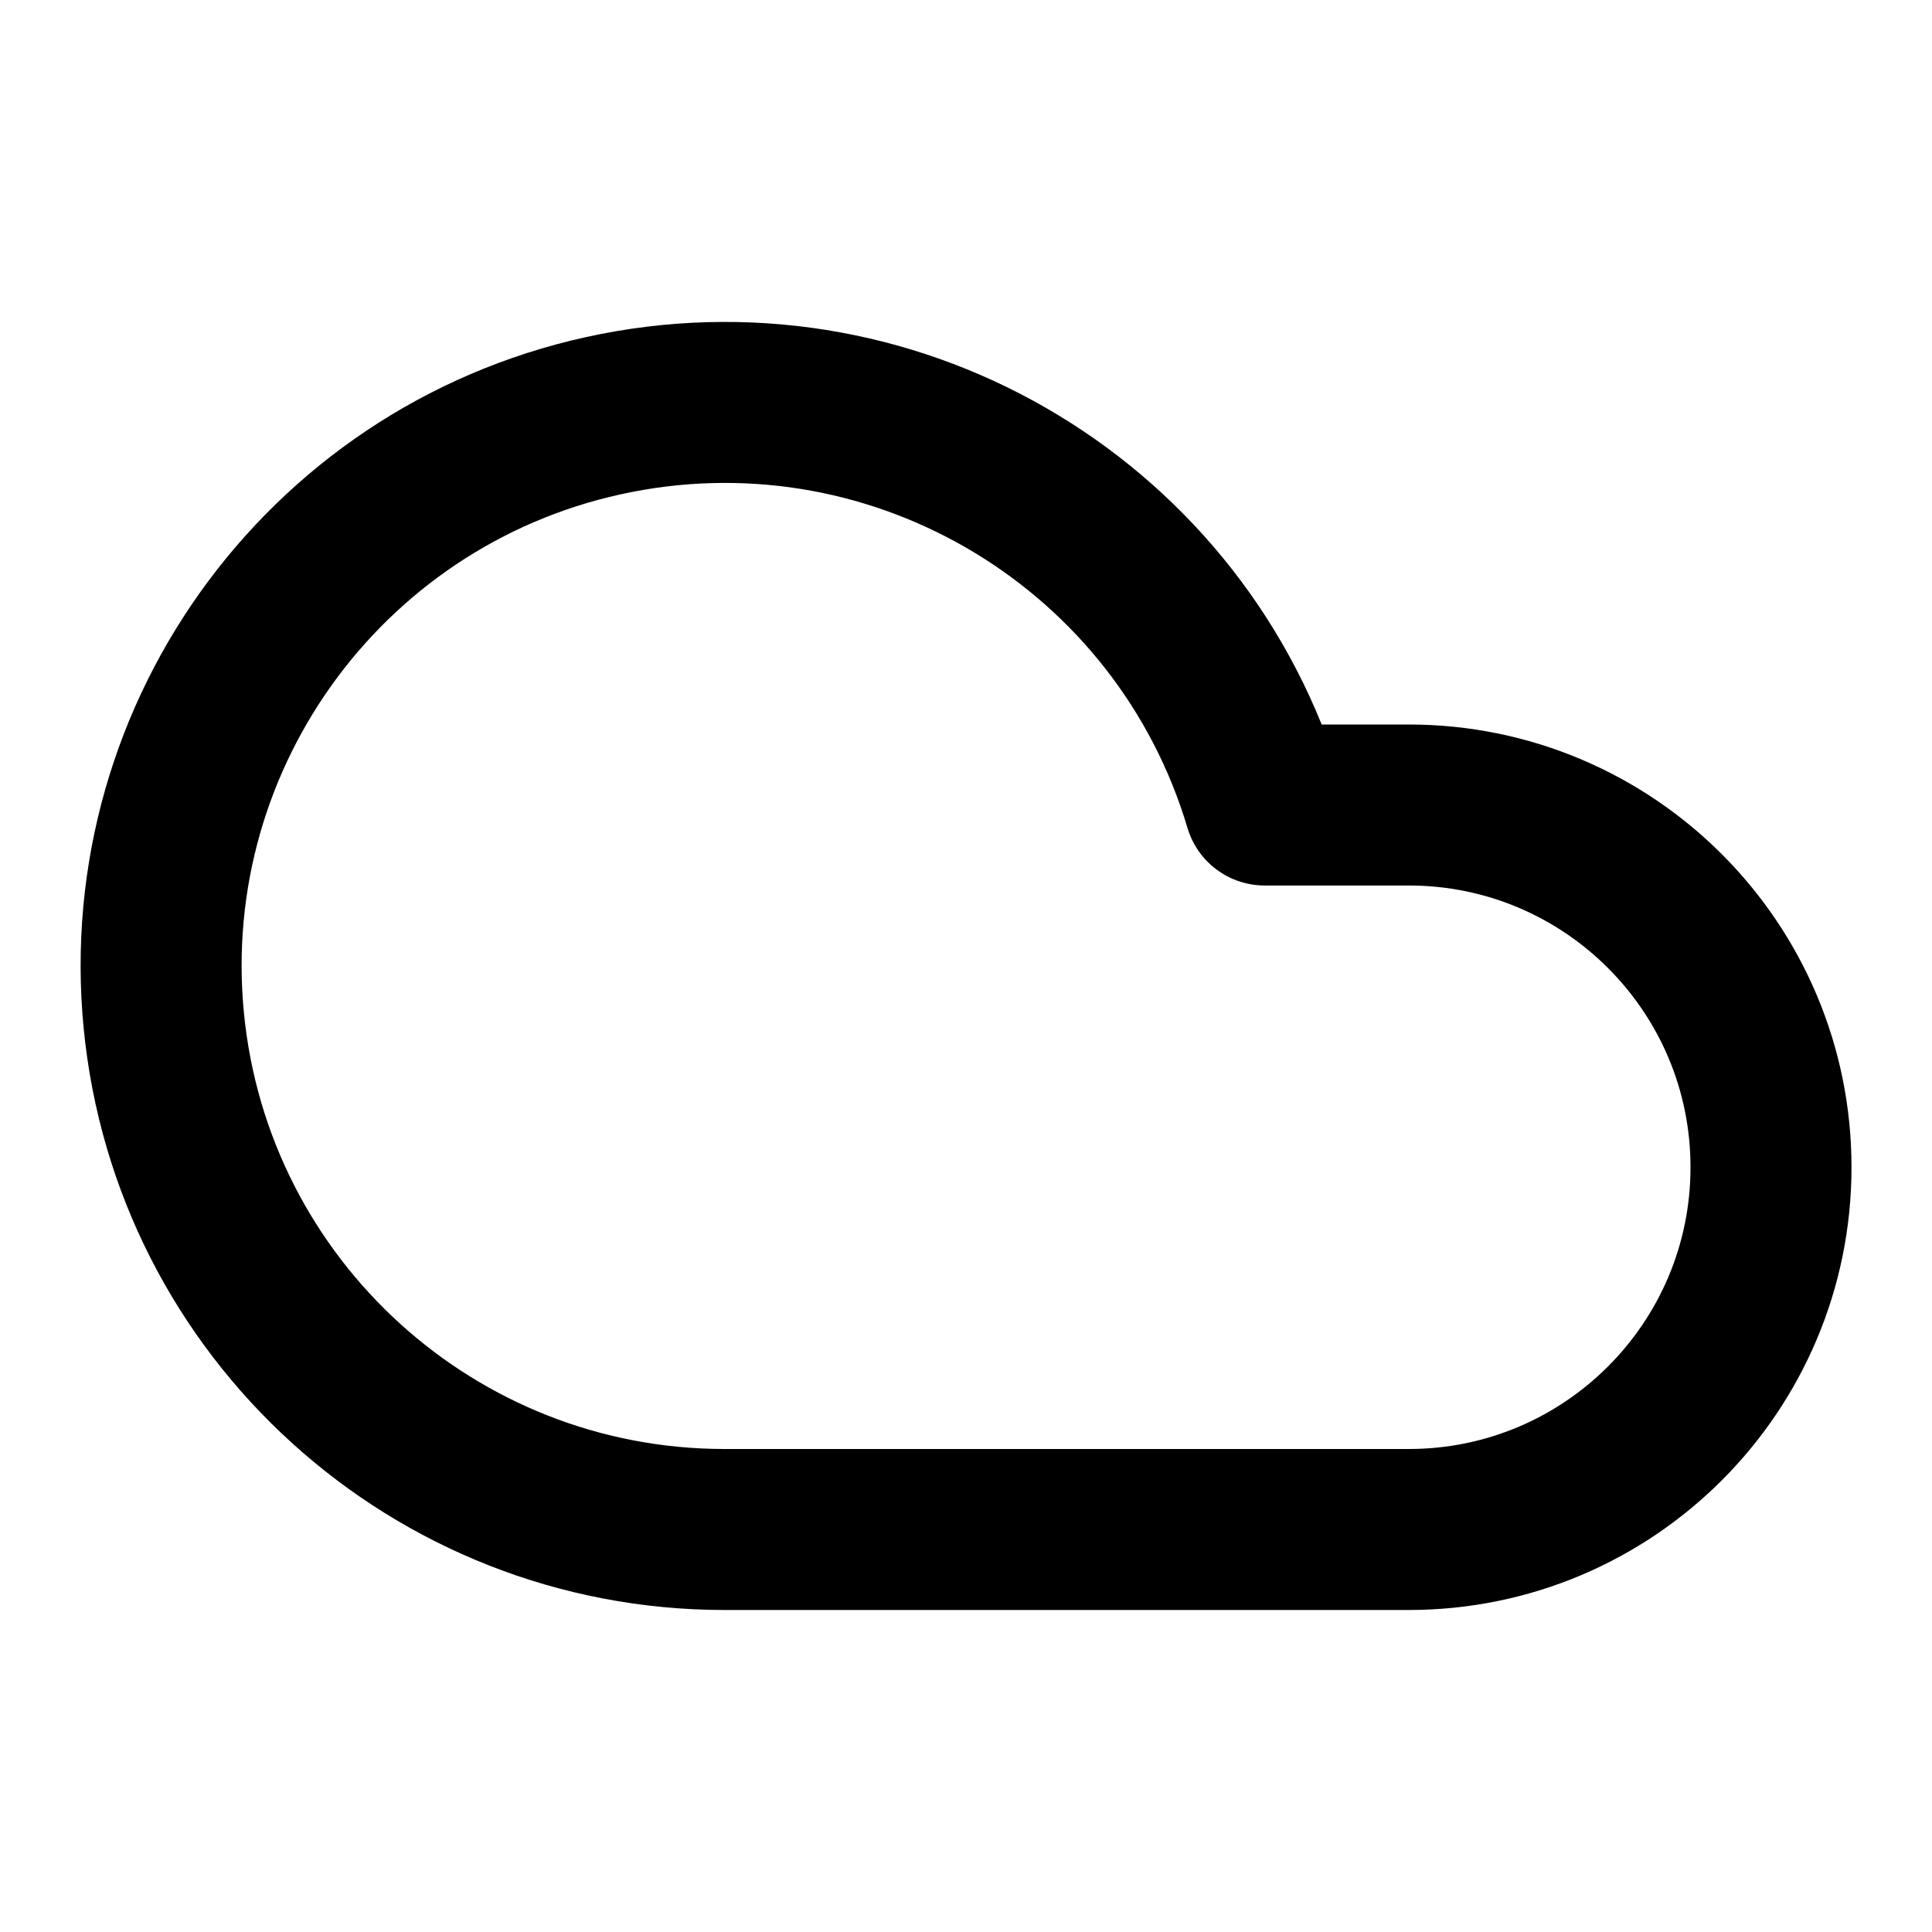
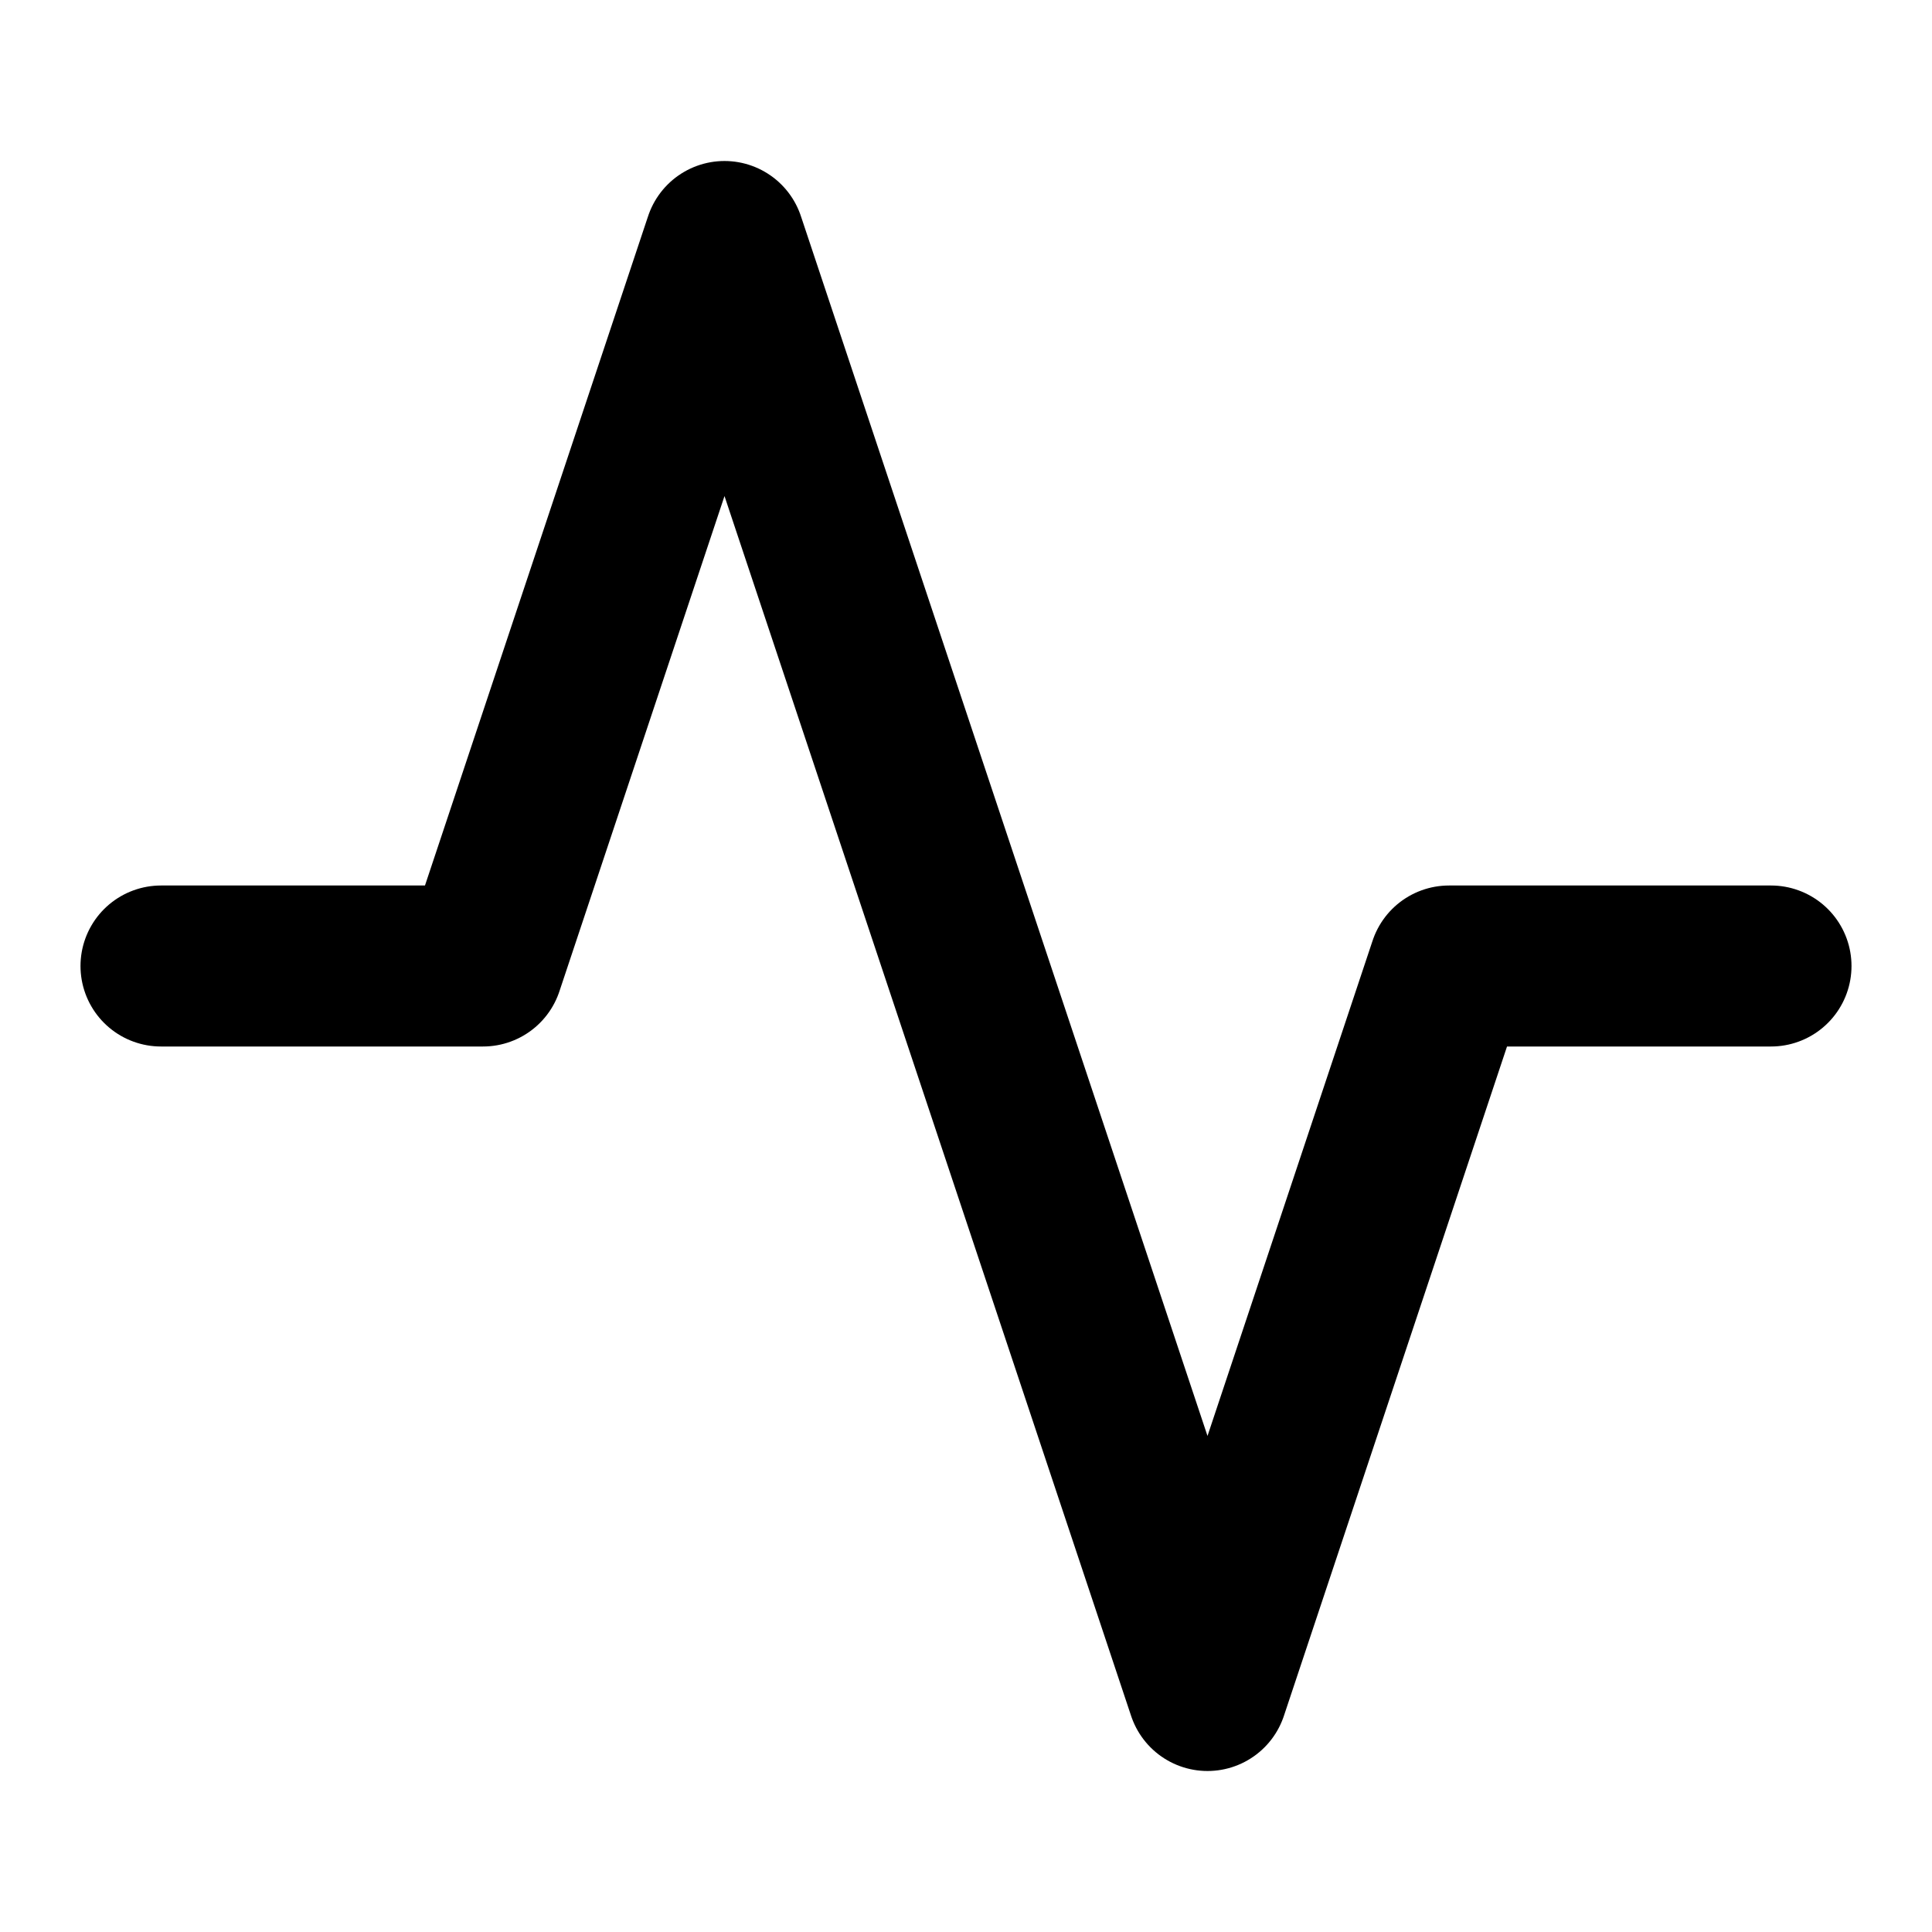
<svg xmlns="http://www.w3.org/2000/svg" viewBox="0 0 24 24" fill="none" stroke="currentColor" stroke-width="2" stroke-linecap="round" stroke-linejoin="round">
-   <path d="M17.5 19H9a7 7 0 1 1 6.71-9h1.79a4.5 4.5 0 1 1 0 9Z" />
+   <path d="M22 12h-4l-3 9L9 3l-3 9H2" />
</svg>
